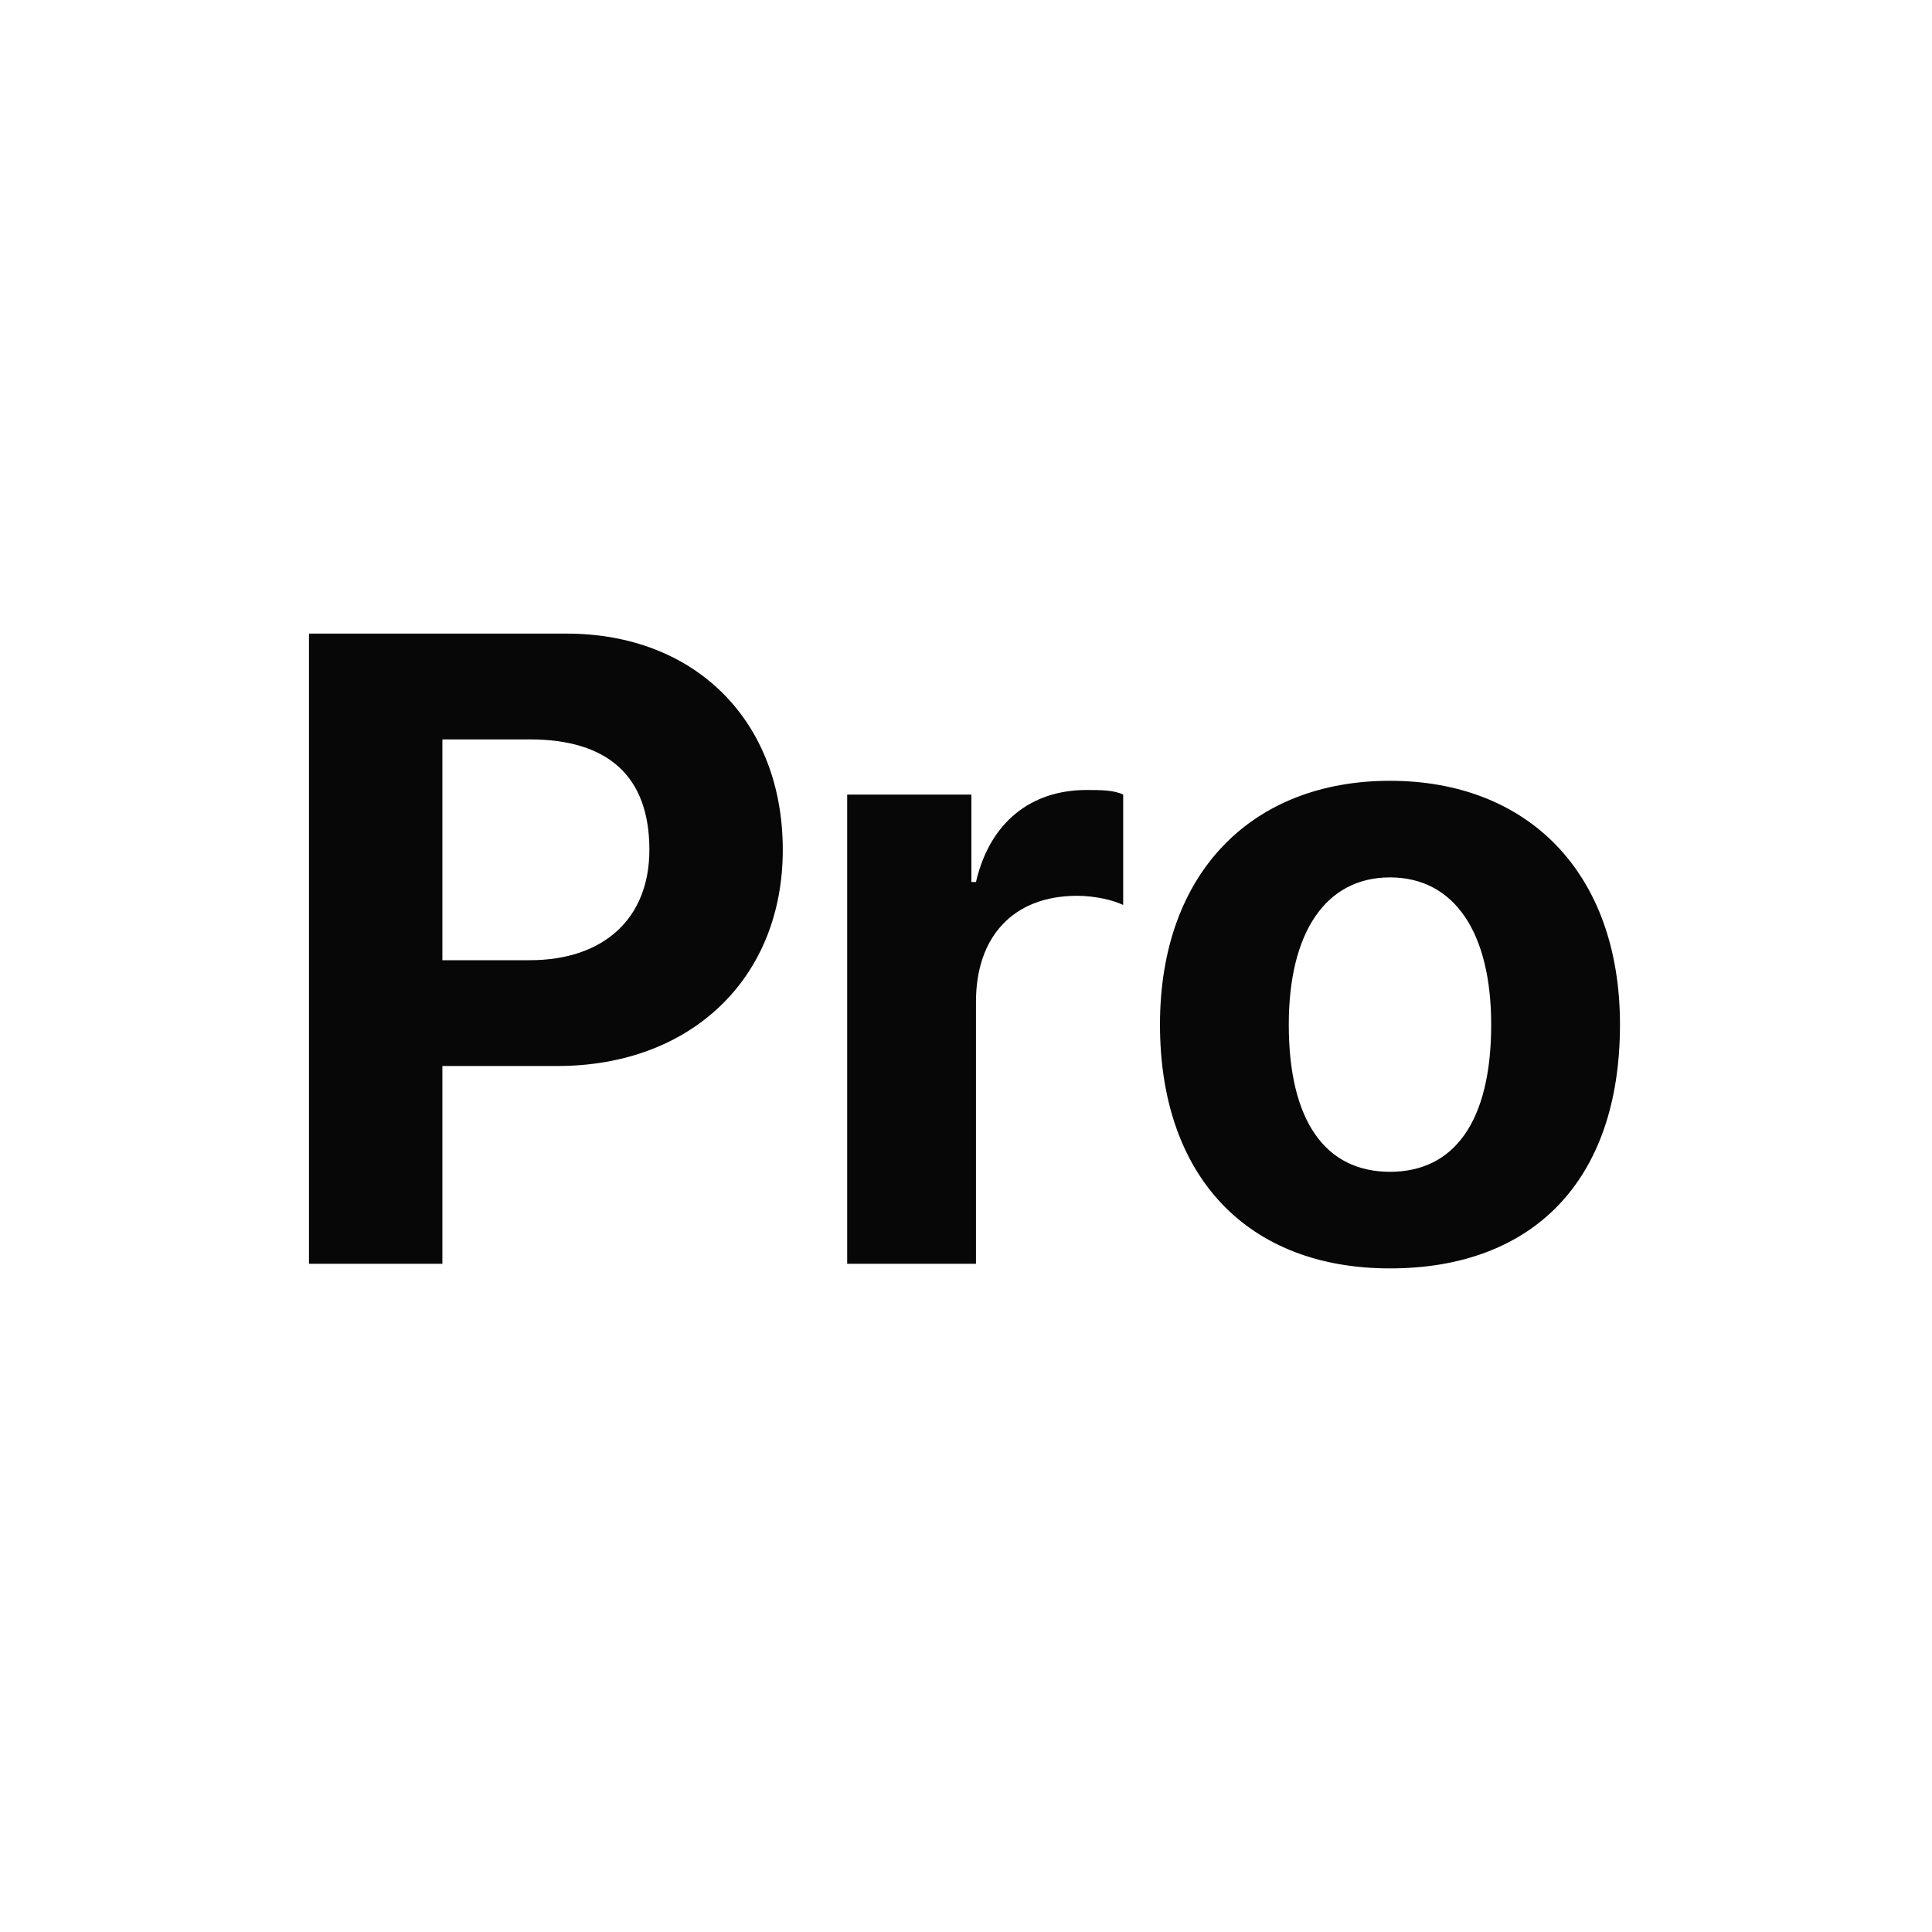
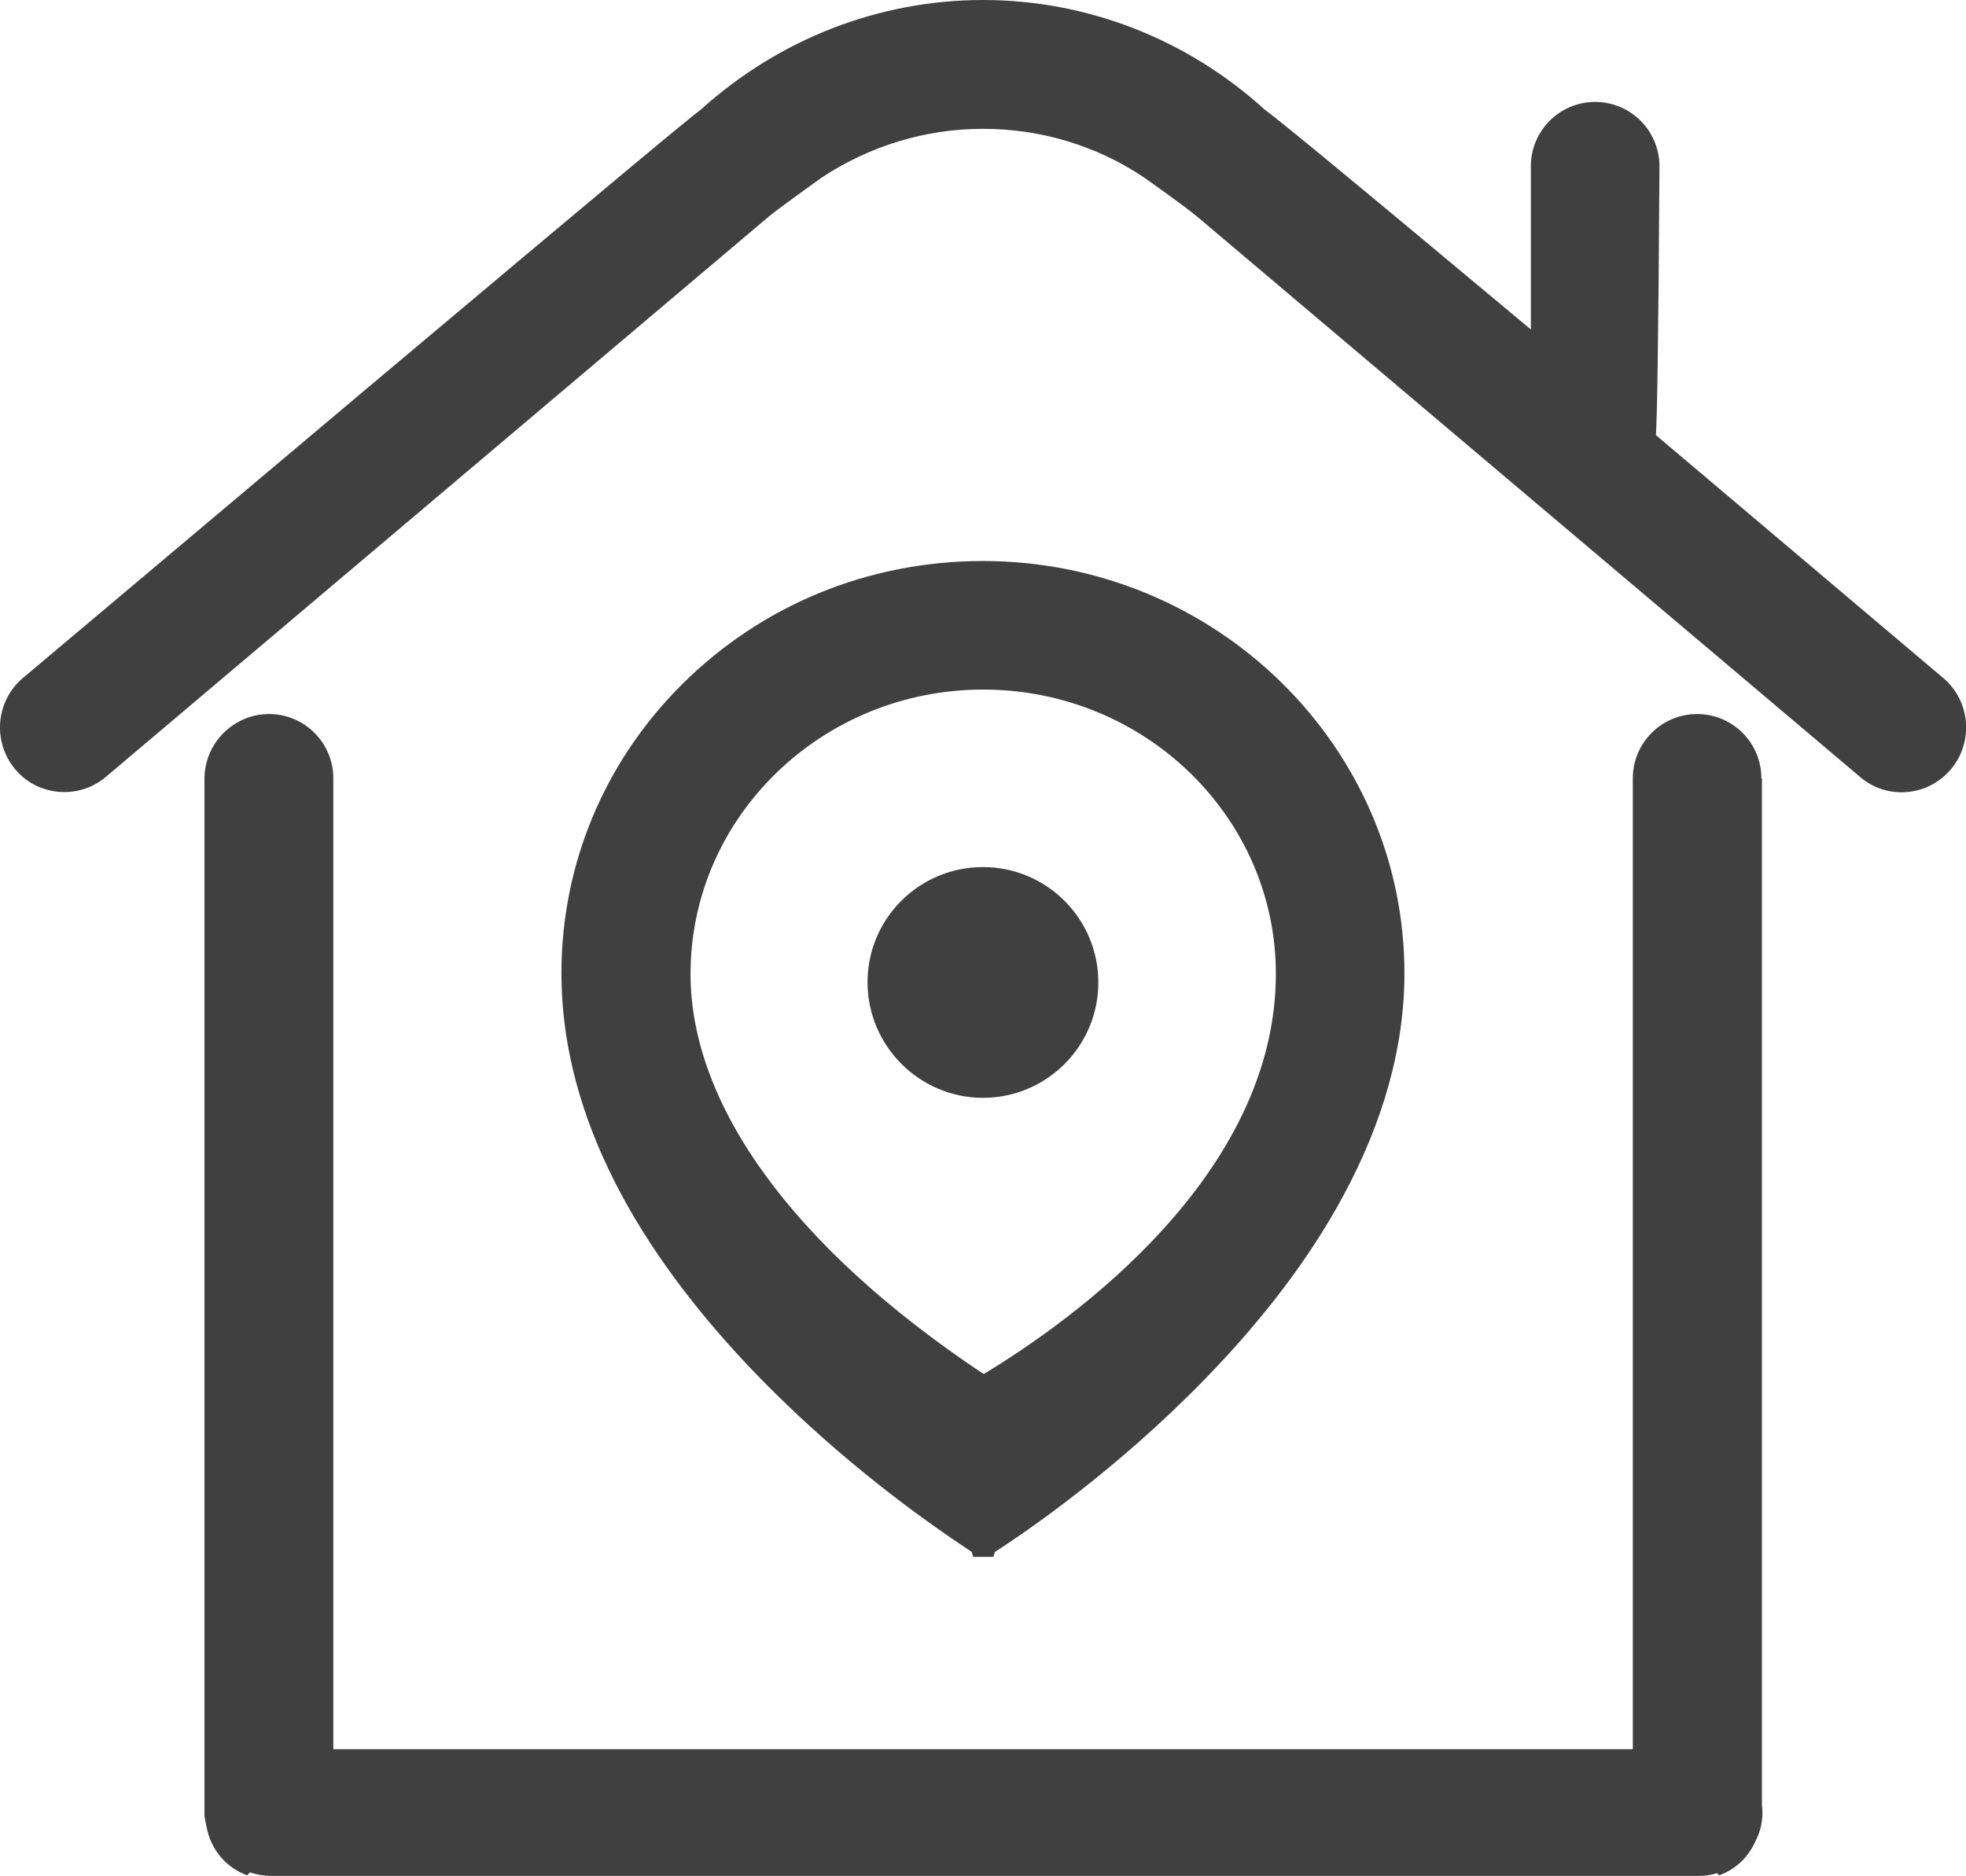
- <svg xmlns="http://www.w3.org/2000/svg" width="42" height="42">
-   <g>
-     <path fill="#070707" d="m6.717,13.774l5.6,0c2.8,0 4.7,1.9 4.7,4.7c0,2.8 -2,4.7 -4.9,4.7l-2.5,0l0,4.3l-2.9,0l0,-13.7zm2.9,2.2l0,4.9l1.9,0c1.6,0 2.6,-0.9 2.6,-2.4c0,-1.6 -0.9,-2.4 -2.6,-2.4l-1.9,0l0,-0.1zm8.9,11.5l2.7,0l0,-5.7c0,-1.4 0.8,-2.3 2.2,-2.3c0.4,0 0.8,0.1 1,0.2l0,-2.4c-0.2,-0.1 -0.5,-0.1 -0.8,-0.1c-1.2,0 -2.1,0.7 -2.4,2l-0.1,0l0,-1.9l-2.7,0l0,10.2l0.1,0zm11.7,0.1c-3.1,0 -5,-2 -5,-5.3c0,-3.3 2,-5.3 5,-5.3s5,2 5,5.3c0,3.4 -1.9,5.3 -5,5.3zm0,-2.1c1.4,0 2.2,-1.1 2.2,-3.2c0,-2 -0.8,-3.2 -2.2,-3.2c-1.4,0 -2.2,1.2 -2.2,3.2c0,2.1 0.8,3.2 2.2,3.2z" class="st0" id="Ant-Design-Pro" />
-   </g>
+ <svg xmlns="http://www.w3.org/2000/svg" t="1677202962852" class="icon" viewBox="0 0 1073 1024" version="1.1" p-id="3031" width="134.125" height="128">
+   <path d="M961.332 424.868c0-19.379-15.709-35.088-35.088-35.088S891.157 405.489 891.157 424.868v529.984H181.918v-529.984c0-19.379-15.709-35.088-35.088-35.088-19.232 0-35.088 15.709-35.234 35.088v565.953c0 1.174 0.294 2.202 0.44 2.936 0.147 1.174 0.44 2.055 0.587 2.936 0 0.294 0.147 0.44 0.147 0.734 2.349 12.332 10.717 22.168 22.168 26.279l1.468-1.615c3.523 1.174 7.341 1.909 11.304 1.909h779.561c3.377 0 6.753-0.44 9.836-1.468l1.174 1.174c8.955-3.23 15.855-9.836 19.673-18.351 2.496-4.698 3.964-10.13 3.964-15.855 0-1.321-0.147-2.643-0.294-3.964V424.868z" fill="#404040" p-id="3032" />
+   <path d="M536.464 599.279c34.794 0 62.982-28.188 62.982-62.982s-28.188-62.982-62.982-62.982c-16.883 0-32.739 6.606-44.63 18.498-11.892 11.892-18.351 27.747-18.351 44.337 0 34.794 28.334 63.128 62.982 63.128zM1060.576 370.108l-156.793-132.569c0.587-11.011 1.321-43.749 1.909-146.81 0-19.379-15.709-35.088-35.088-35.088s-35.088 15.709-35.088 35.088v89.114C722.179 85.15 696.781 64.596 690.321 59.898 647.893 21.287 593.28 0 536.464 0c-56.669 0-111.282 21.287-153.857 59.752-6.9 5.138-36.703 29.802-186.155 155.472-91.022 76.635-183.072 154.151-183.953 154.885-14.828 12.479-16.736 34.794-4.257 49.769 12.332 14.828 34.647 16.736 49.475 4.257L419.456 118.329c6.019-4.992 27.453-20.26 29.068-21.434 26.279-17.324 56.669-26.573 87.939-26.573 31.417 0 61.954 9.102 87.939 26.573 1.468 1.028 23.049 16.296 29.068 21.434l361.74 305.805c6.313 5.432 14.241 8.368 22.609 8.368 1.028 0 1.909 0 2.936-0.147 9.396-0.734 17.911-5.285 24.077-12.479 12.479-14.975 10.57-37.29-4.257-49.769z" fill="#404040" p-id="3033" />
+   <path d="M529.564 846.653c0.294 0.147 0.44 0.294 0.734 0.44l0.881 2.789h11.011l0.734-2.643c16.59-10.717 66.211-44.483 114.952-94.692 31.564-32.445 56.815-65.771 74.726-98.803 22.462-41.254 33.913-82.507 33.913-122.44 0-124.054-103.207-225.06-230.051-225.06-62.541 0-120.971 24.077-164.574 67.679-42.281 42.281-65.477 98.216-65.477 157.38 0 70.616 34.354 142.699 102.033 214.343 23.93 25.251 64.156 63.275 121.118 101.005z m-152.682-315.054c0-85.59 71.643-155.178 159.729-155.178s159.729 69.588 159.729 155.178c0 109.814-110.842 189.091-159.436 218.453-0.44-0.294-1.028-0.734-1.615-1.028C433.11 680.611 376.882 603.389 376.882 531.599z" fill="#404040" p-id="3034" />
</svg>
